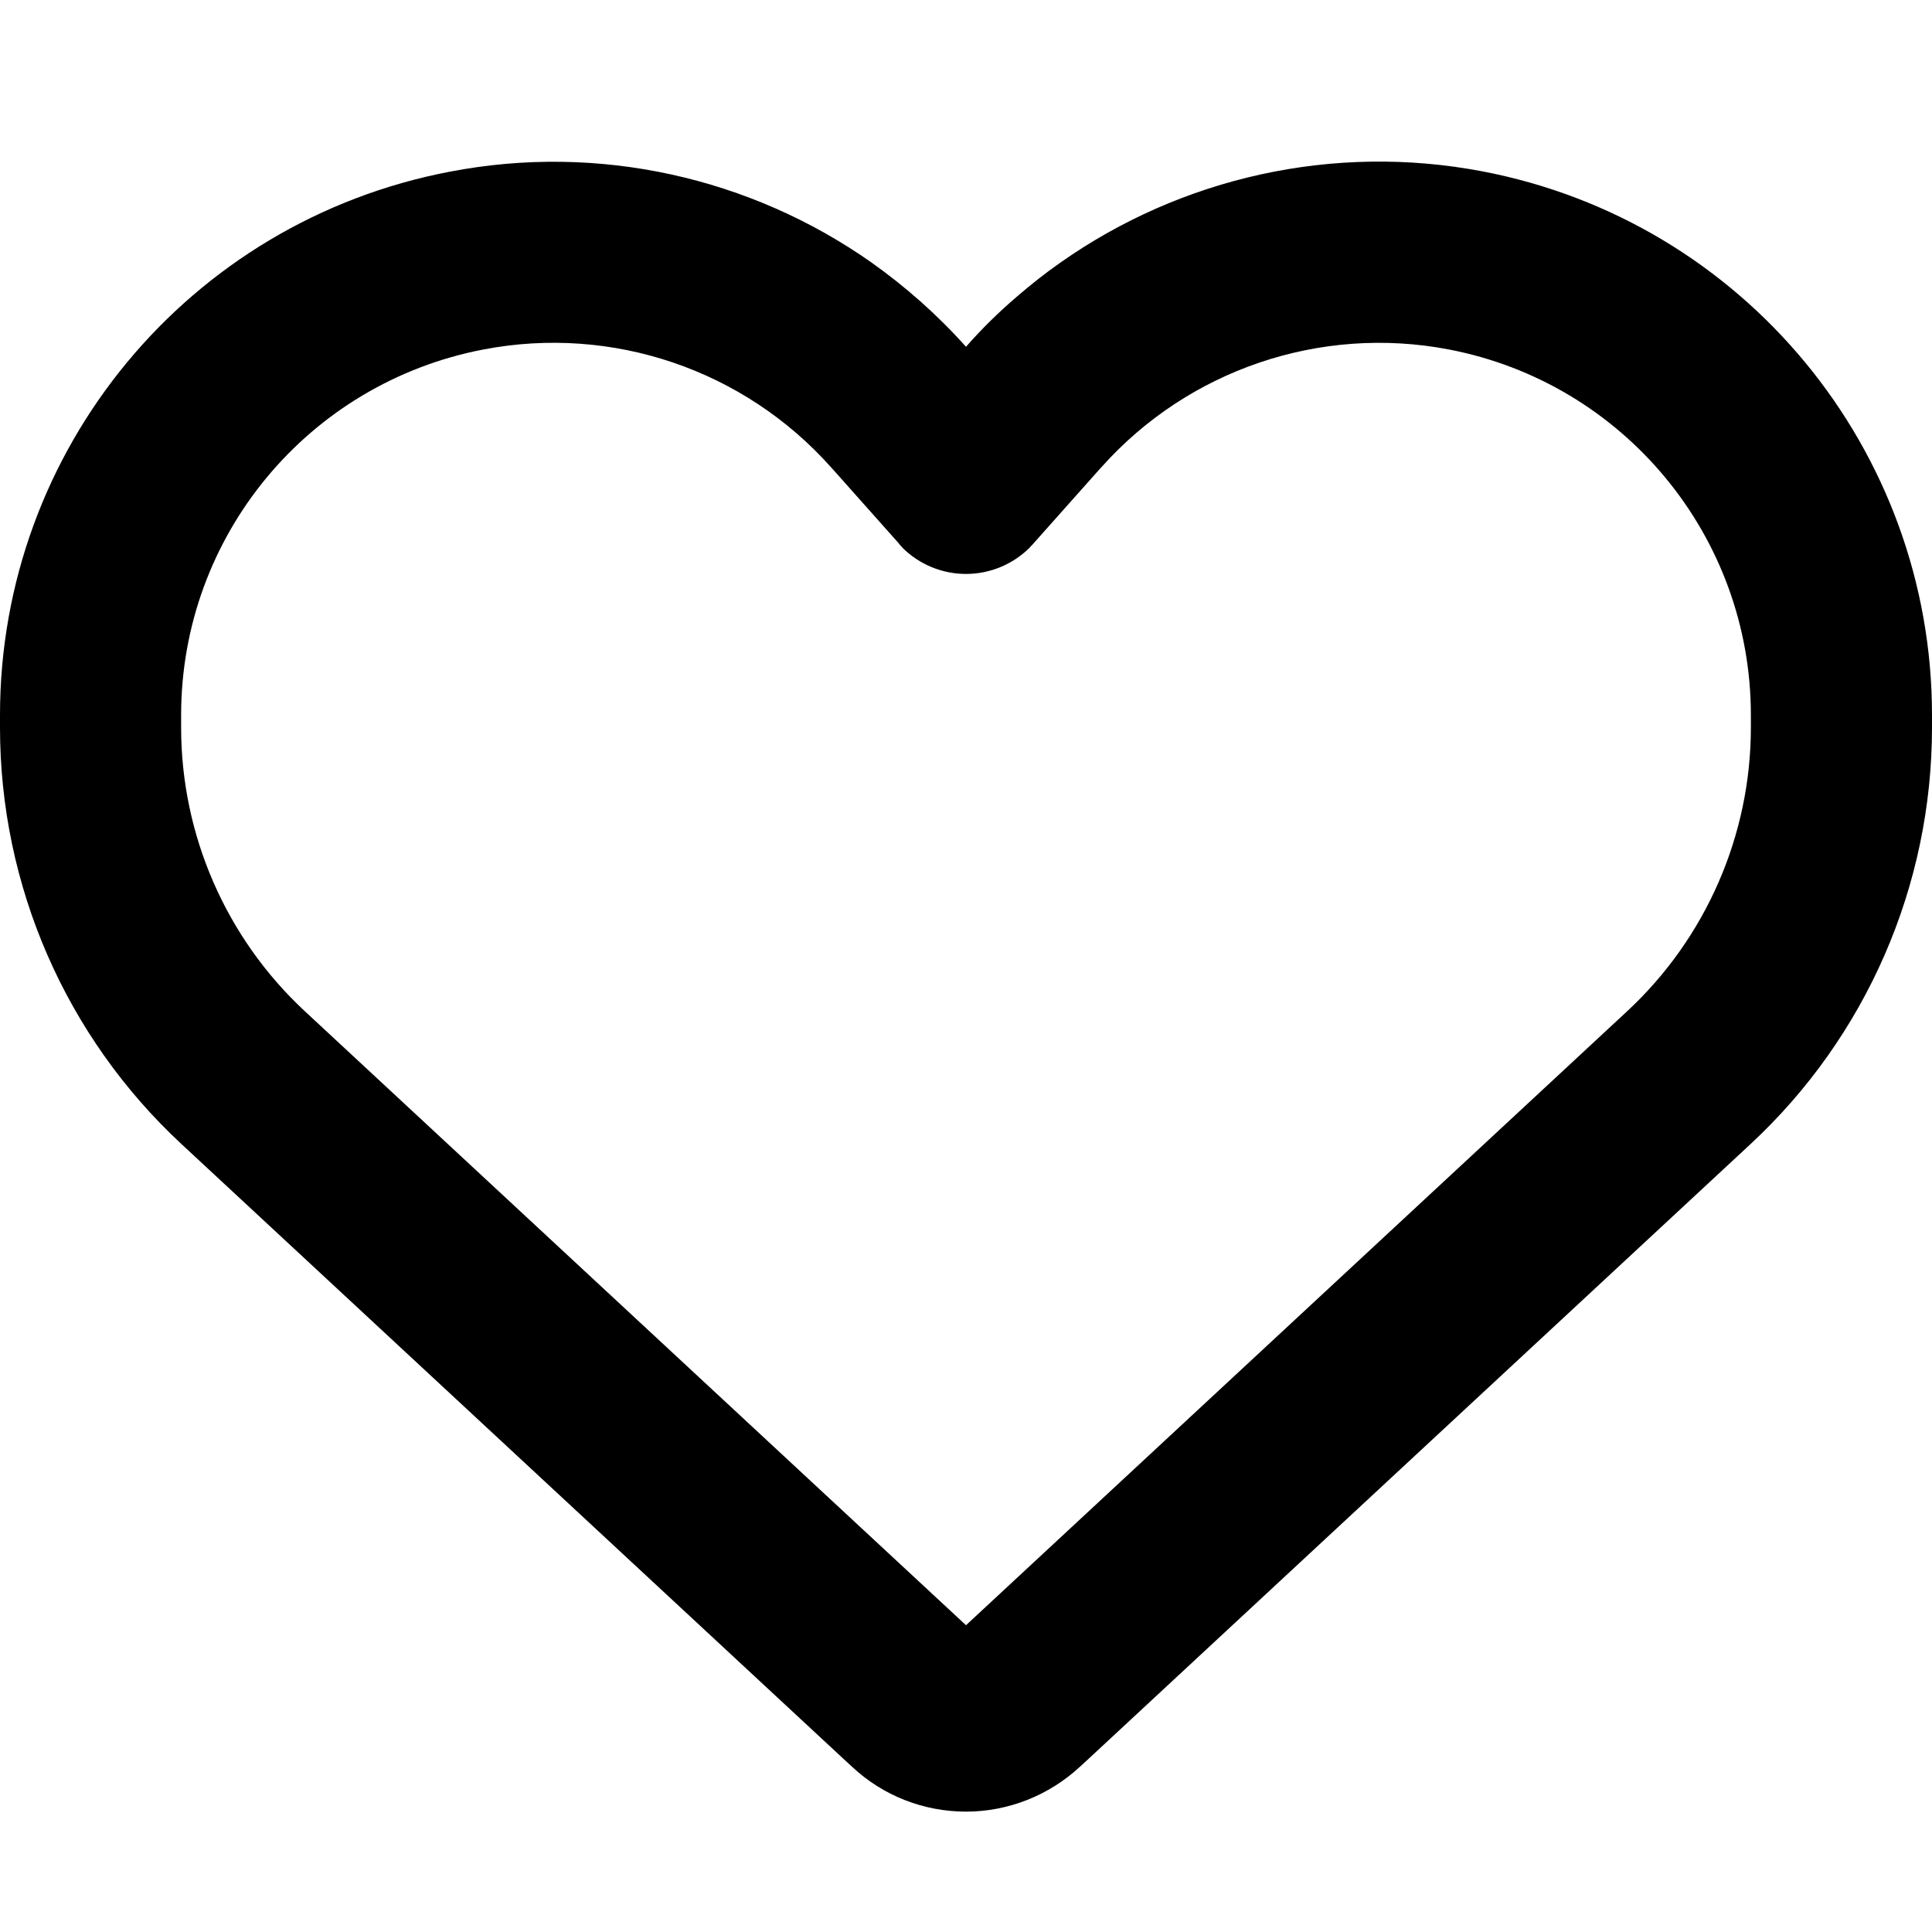
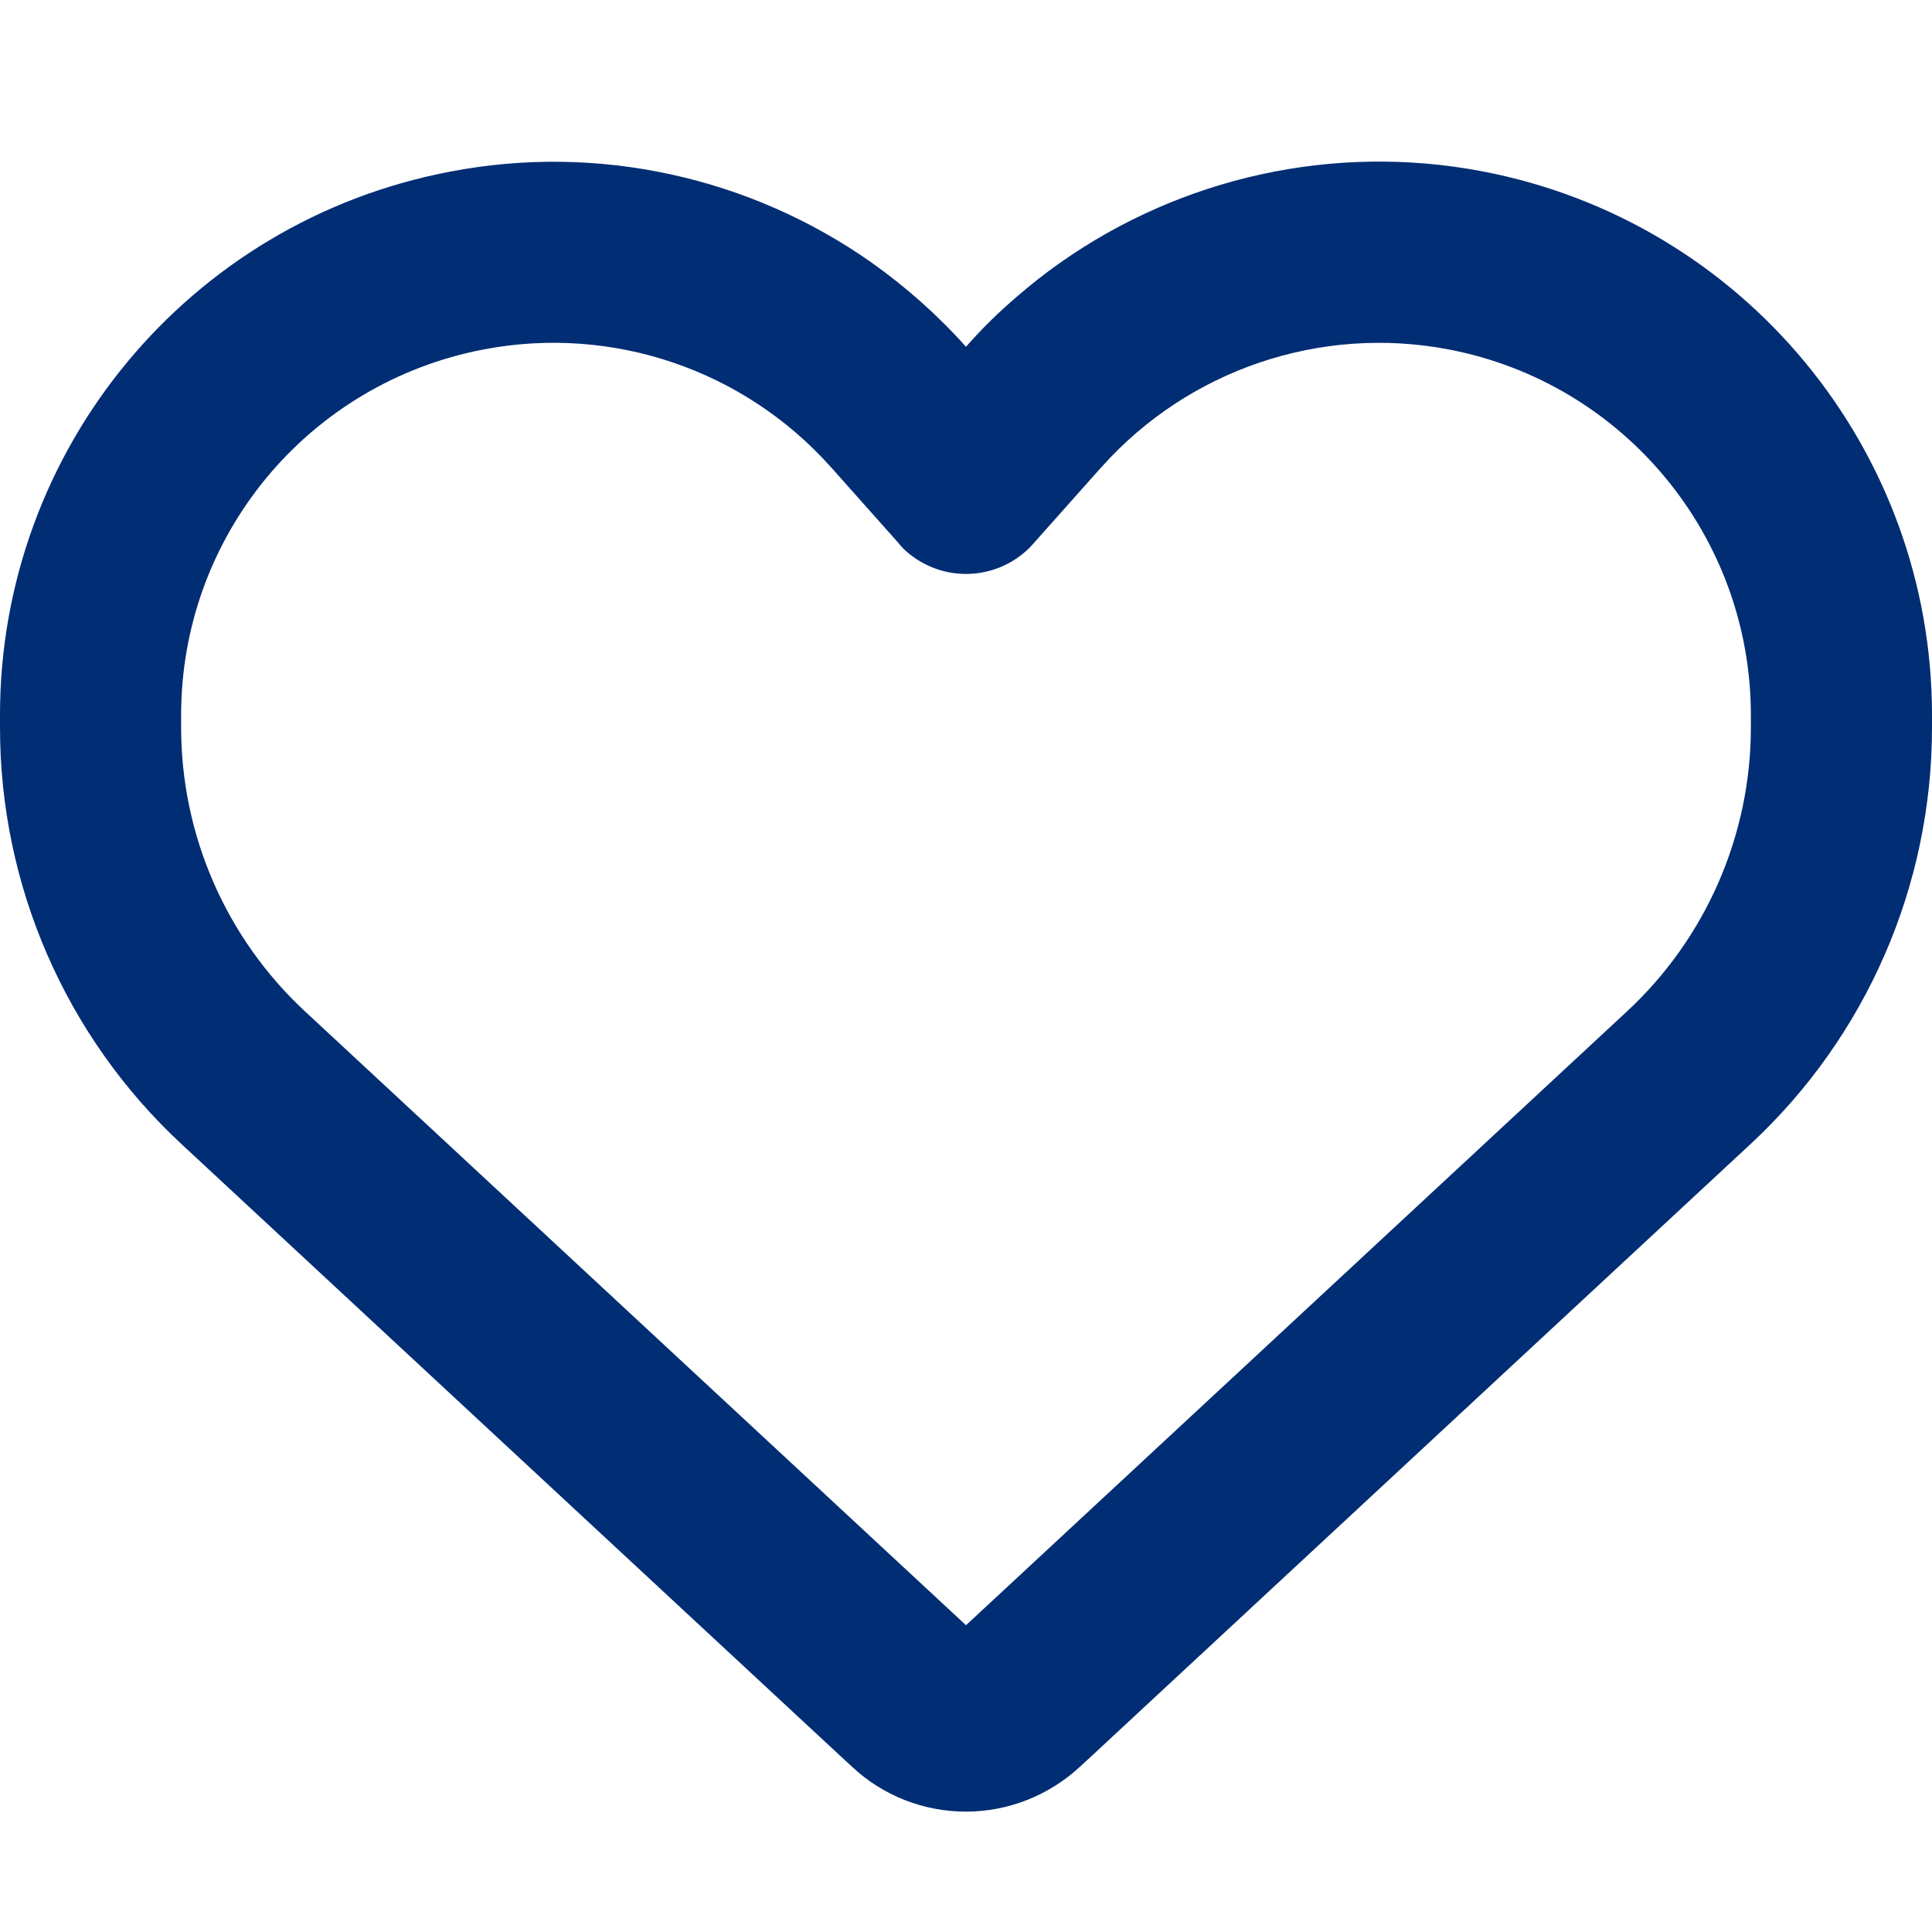
- <svg xmlns="http://www.w3.org/2000/svg" viewBox="0 0 512 512">
+ <svg xmlns="http://www.w3.org/2000/svg" viewBox="0 0 512 512" fill="#002d73">
  <path d="M225.8 468.2l-2.5-2.3L48.1 303.2C17.4 274.7 0 234.7 0 192.8v-3.3c0-70.4 50-130.8 119.2-144C158.6 37.9 198.9 47 231 69.6c9 6.4 17.4 13.8 25 22.3c4.2-4.8 8.7-9.2 13.5-13.3c3.7-3.2 7.5-6.2 11.5-9c0 0 0 0 0 0C313.1 47 353.4 37.9 392.8 45.4C462 58.6 512 119.1 512 189.5v3.3c0 41.9-17.4 81.9-48.1 110.4L288.7 465.9l-2.5 2.3c-8.2 7.6-19 11.9-30.2 11.9s-22-4.2-30.2-11.9zM239.1 145c-.4-.3-.7-.7-1-1.1l-17.8-20c0 0-.1-.1-.1-.1c0 0 0 0 0 0c-23.1-25.9-58-37.7-92-31.2C81.6 101.5 48 142.1 48 189.5v3.3c0 28.5 11.9 55.8 32.8 75.2L256 430.7 431.2 268c20.9-19.4 32.8-46.7 32.8-75.2v-3.3c0-47.3-33.6-88-80.1-96.9c-34-6.5-69 5.4-92 31.2c0 0 0 0-.1 .1s0 0-.1 .1l-17.8 20c-.3 .4-.7 .7-1 1.1c-4.5 4.5-10.6 7-16.9 7s-12.4-2.5-16.9-7z" />
</svg>
